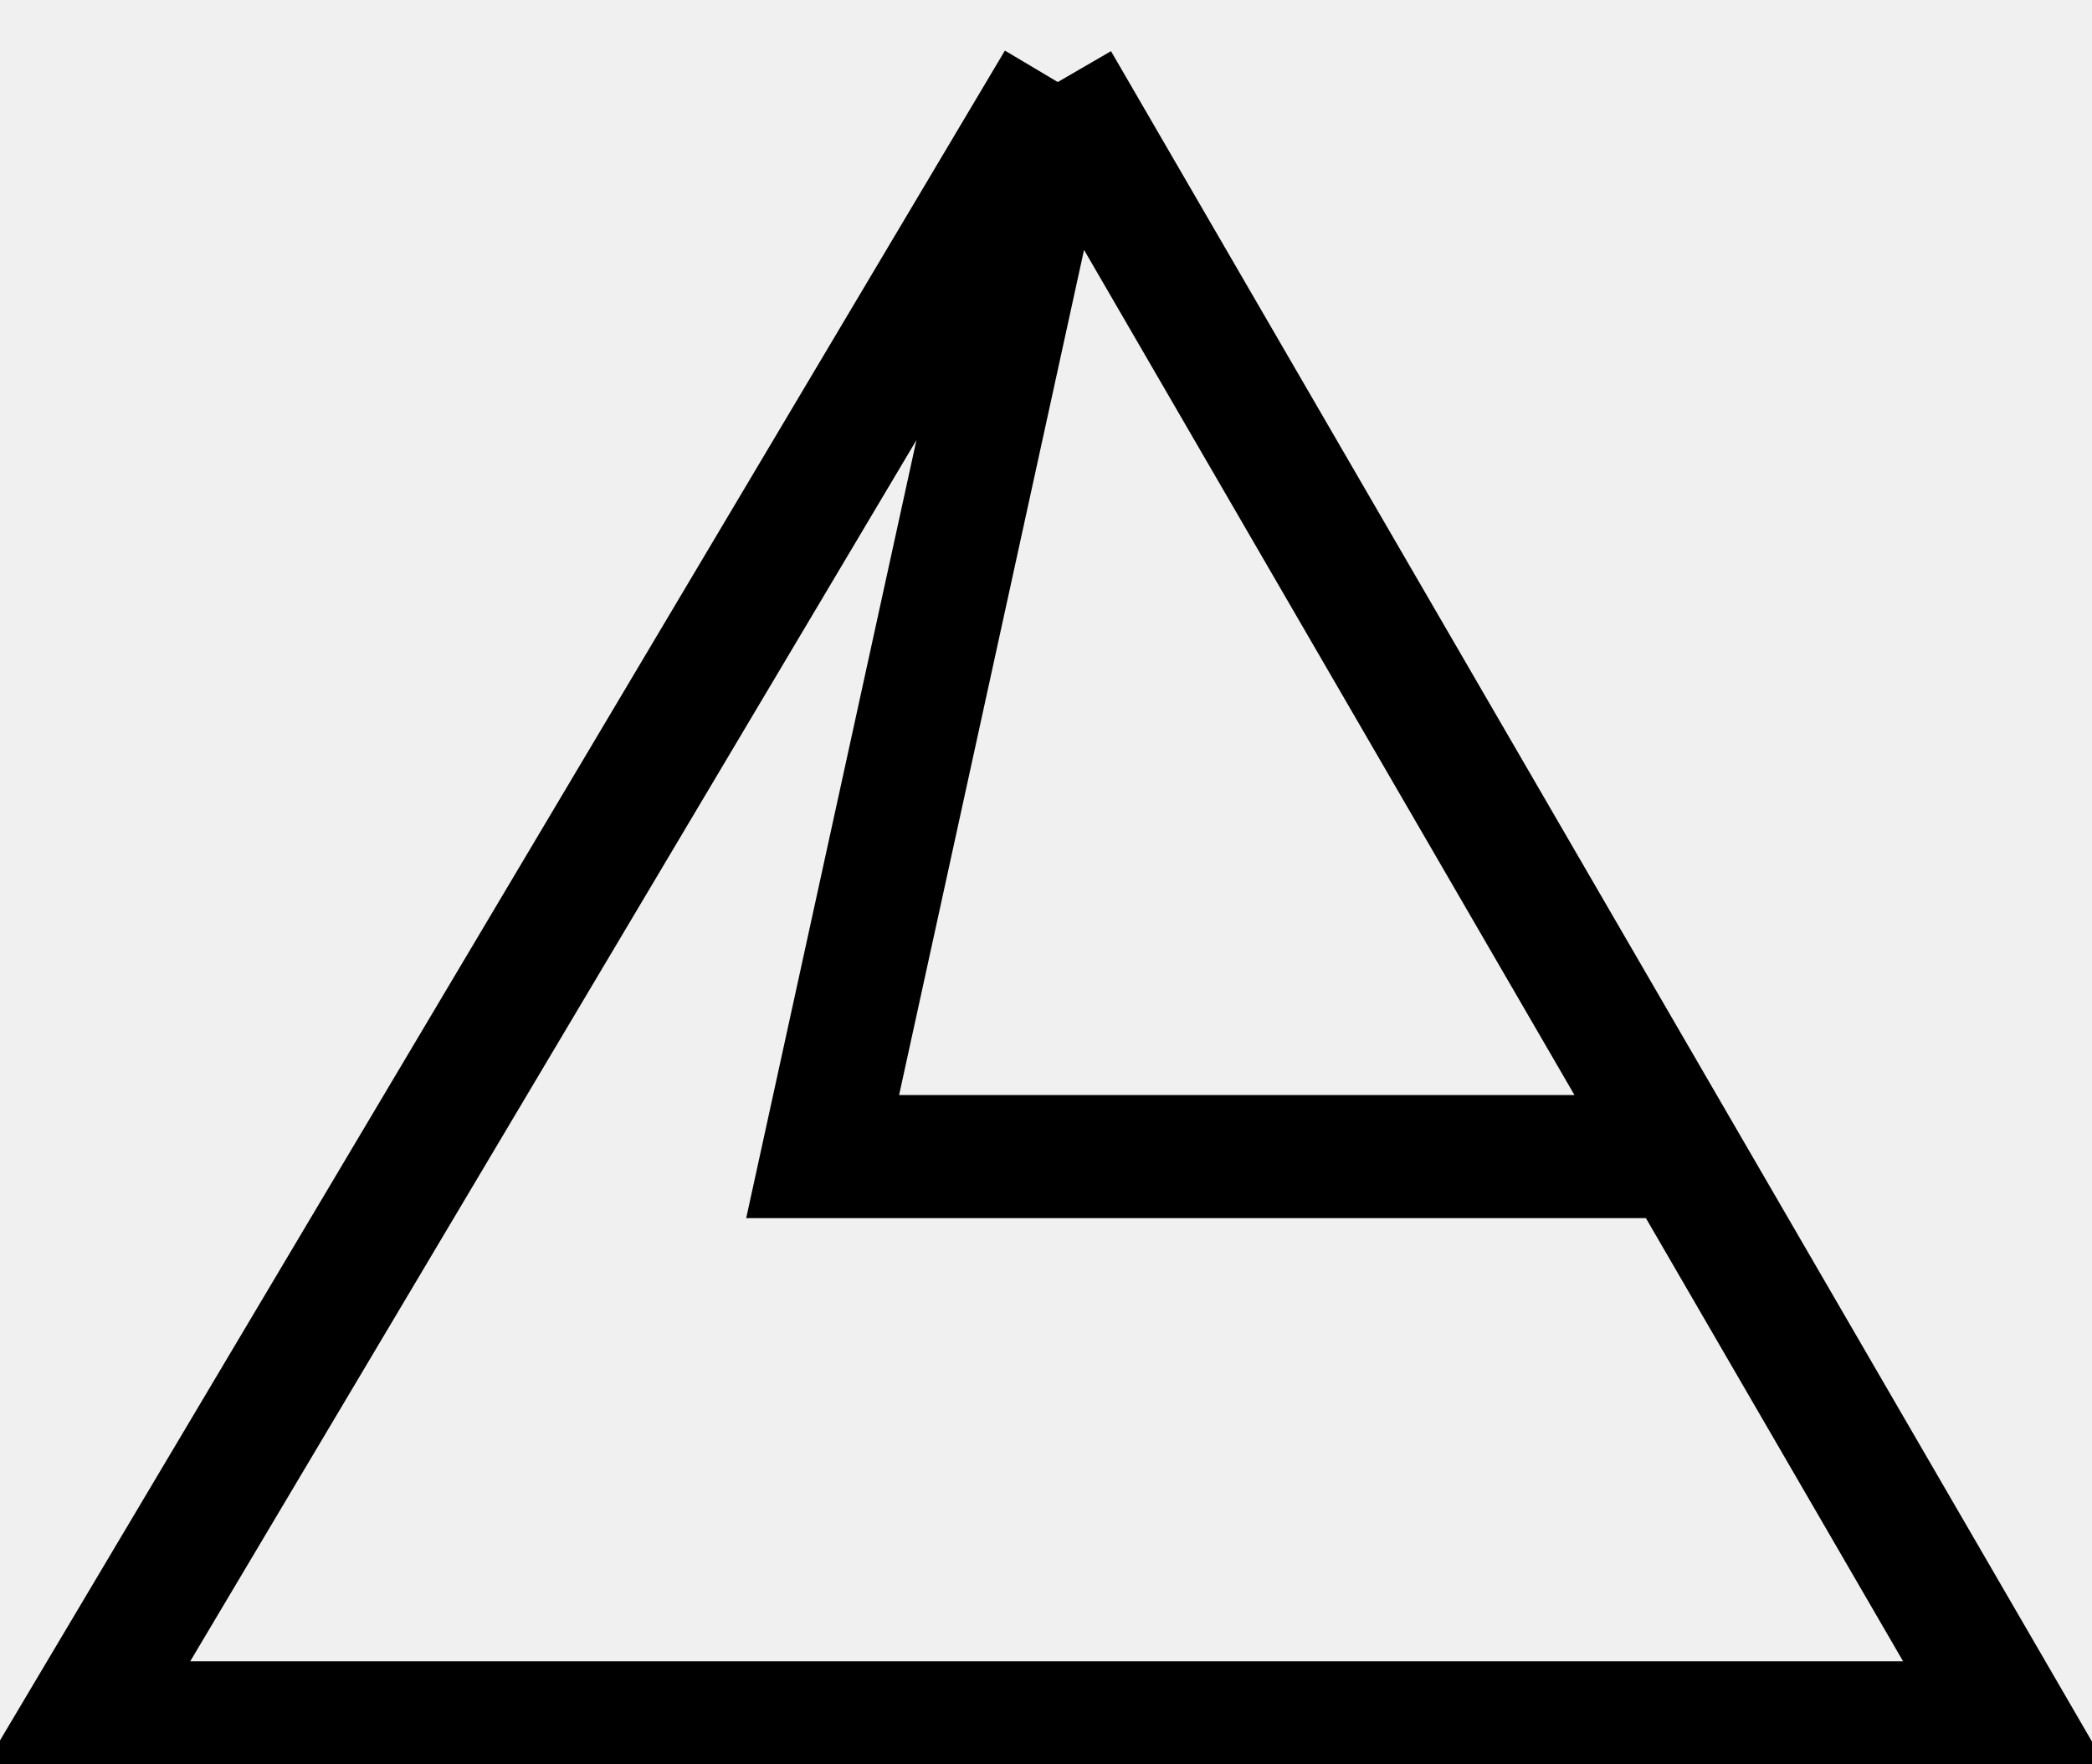
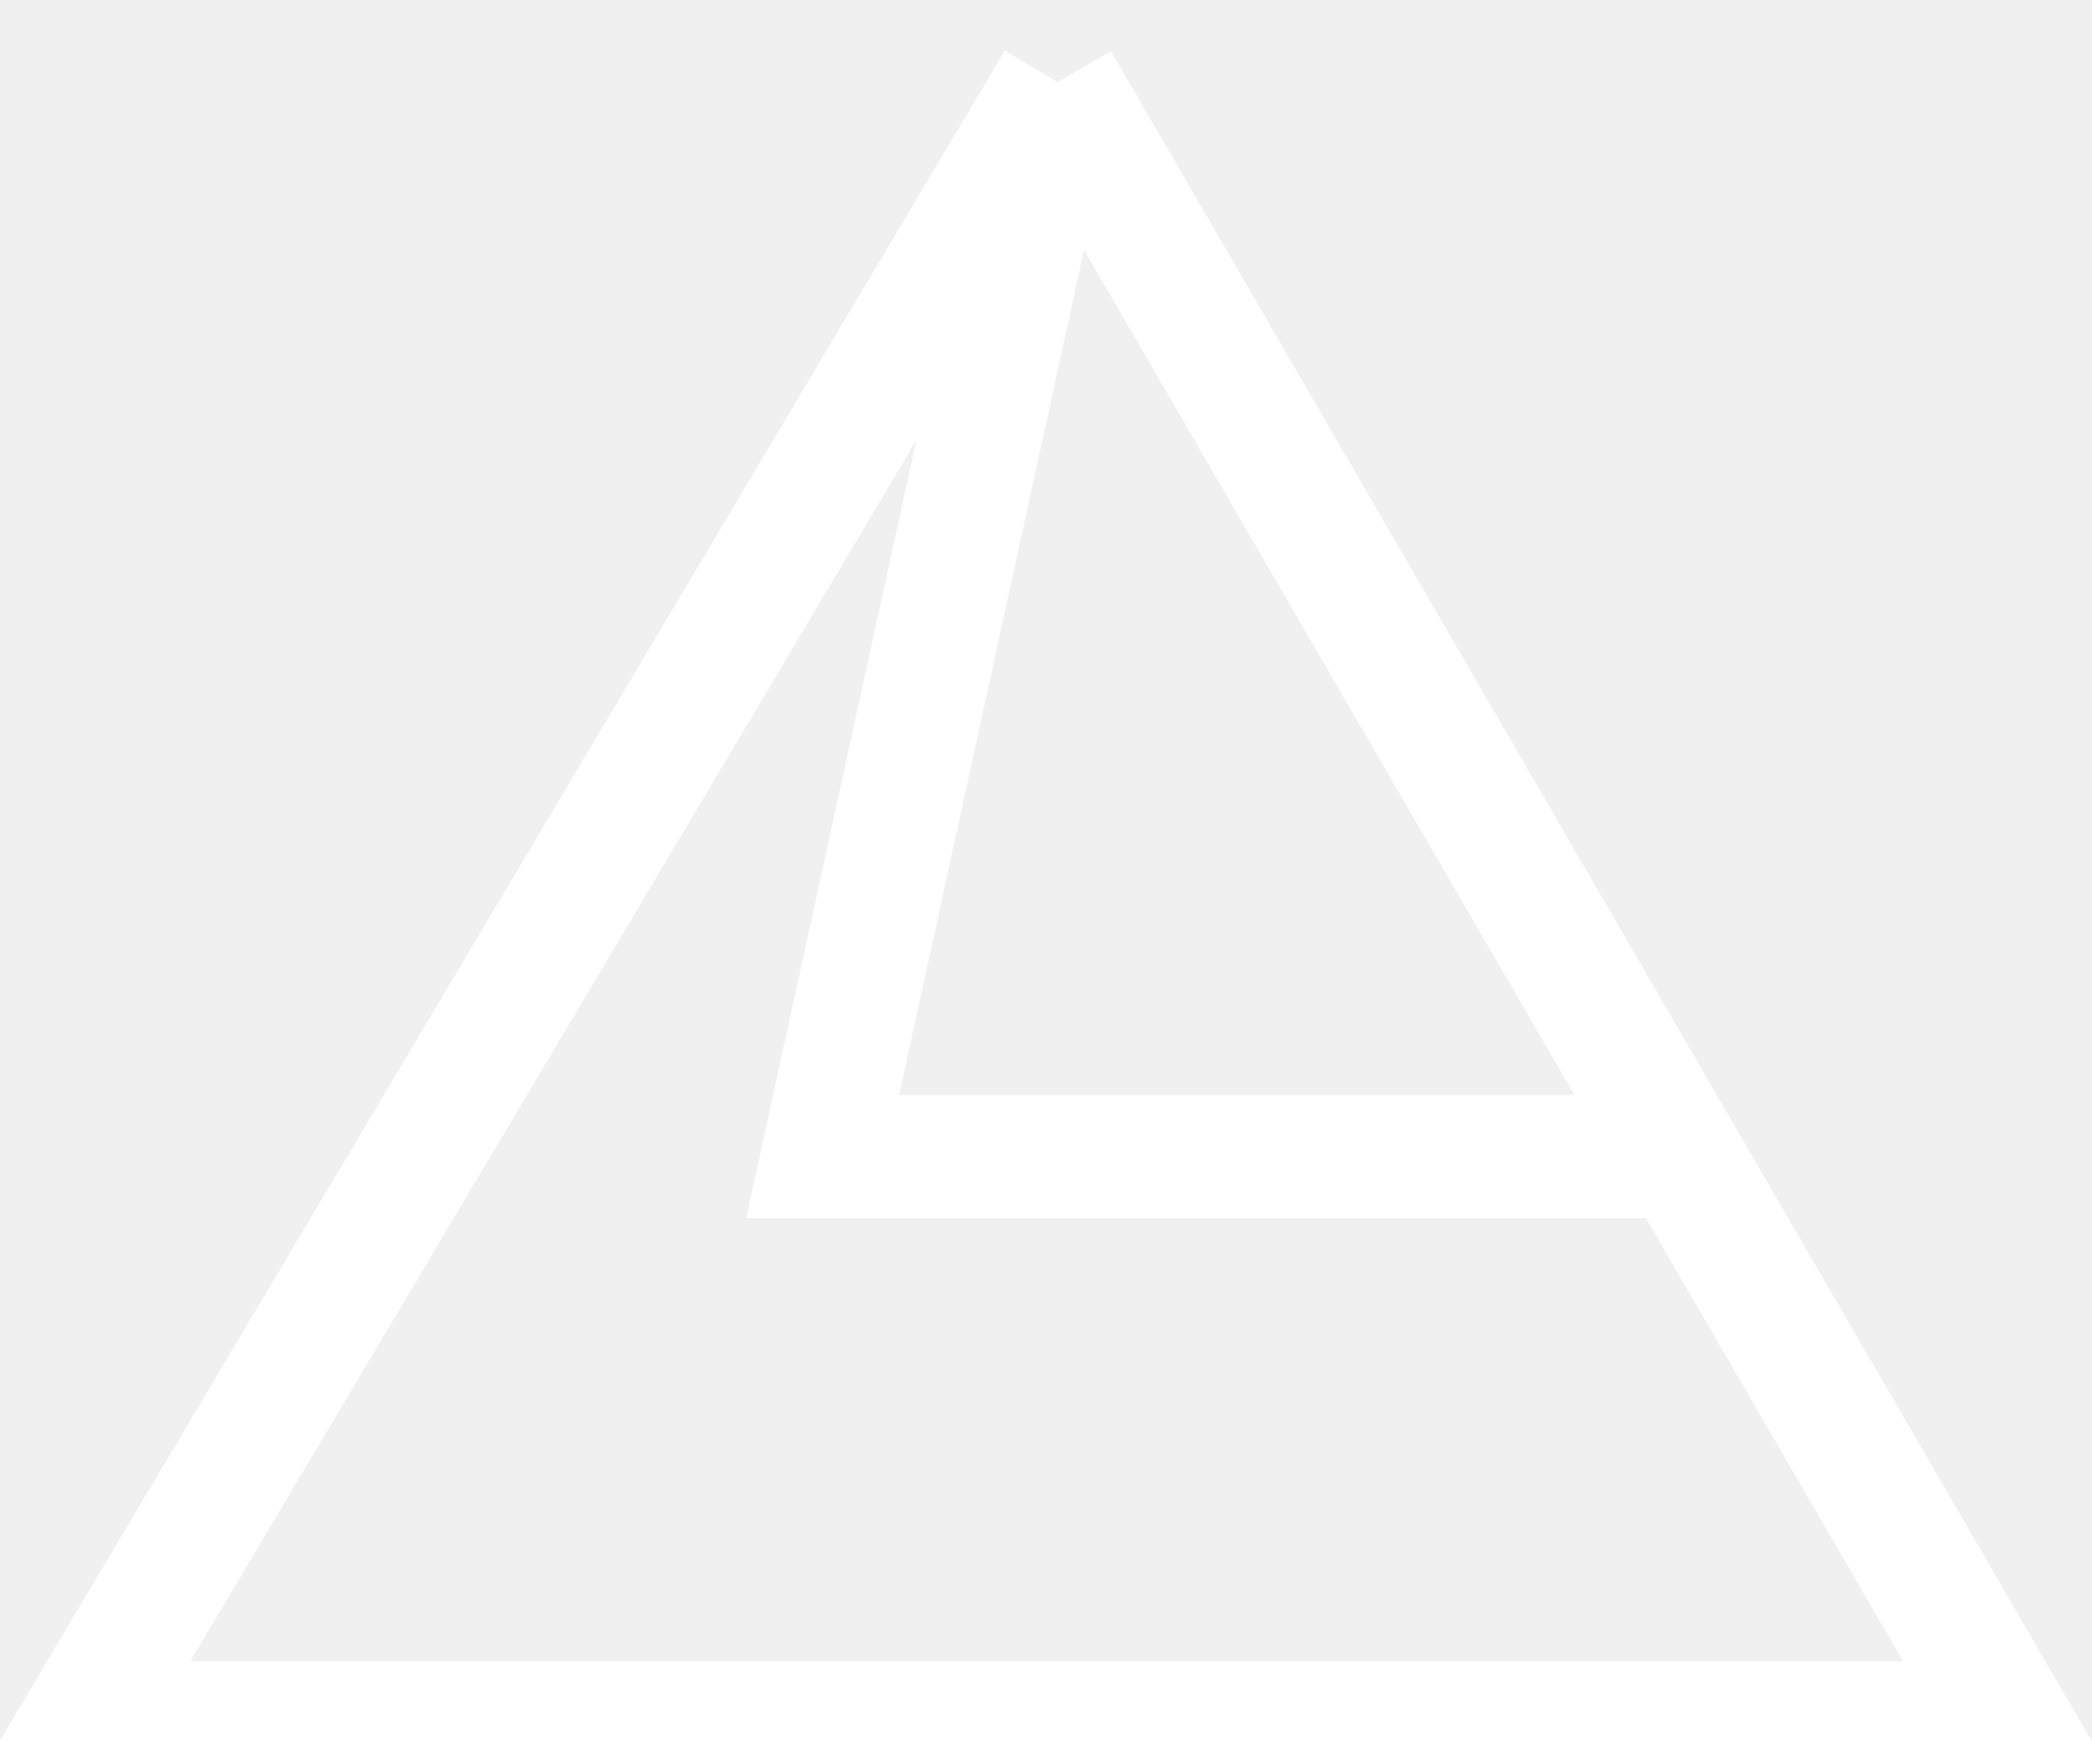
<svg xmlns="http://www.w3.org/2000/svg" width="51" height="43" fill="none" viewBox="0 0 51 43">
-   <path stroke="currentColor" stroke-width="3" d="M25.787 2L2 42H49L40.988 28.195M25.787 2L40.988 28.195M25.787 2L20.055 28.195H40.988" />
+   <path stroke="white" stroke-width="3" d="M25.787 2L2 42H49L40.988 28.195M25.787 2L40.988 28.195M25.787 2L20.055 28.195H40.988" />
</svg>
